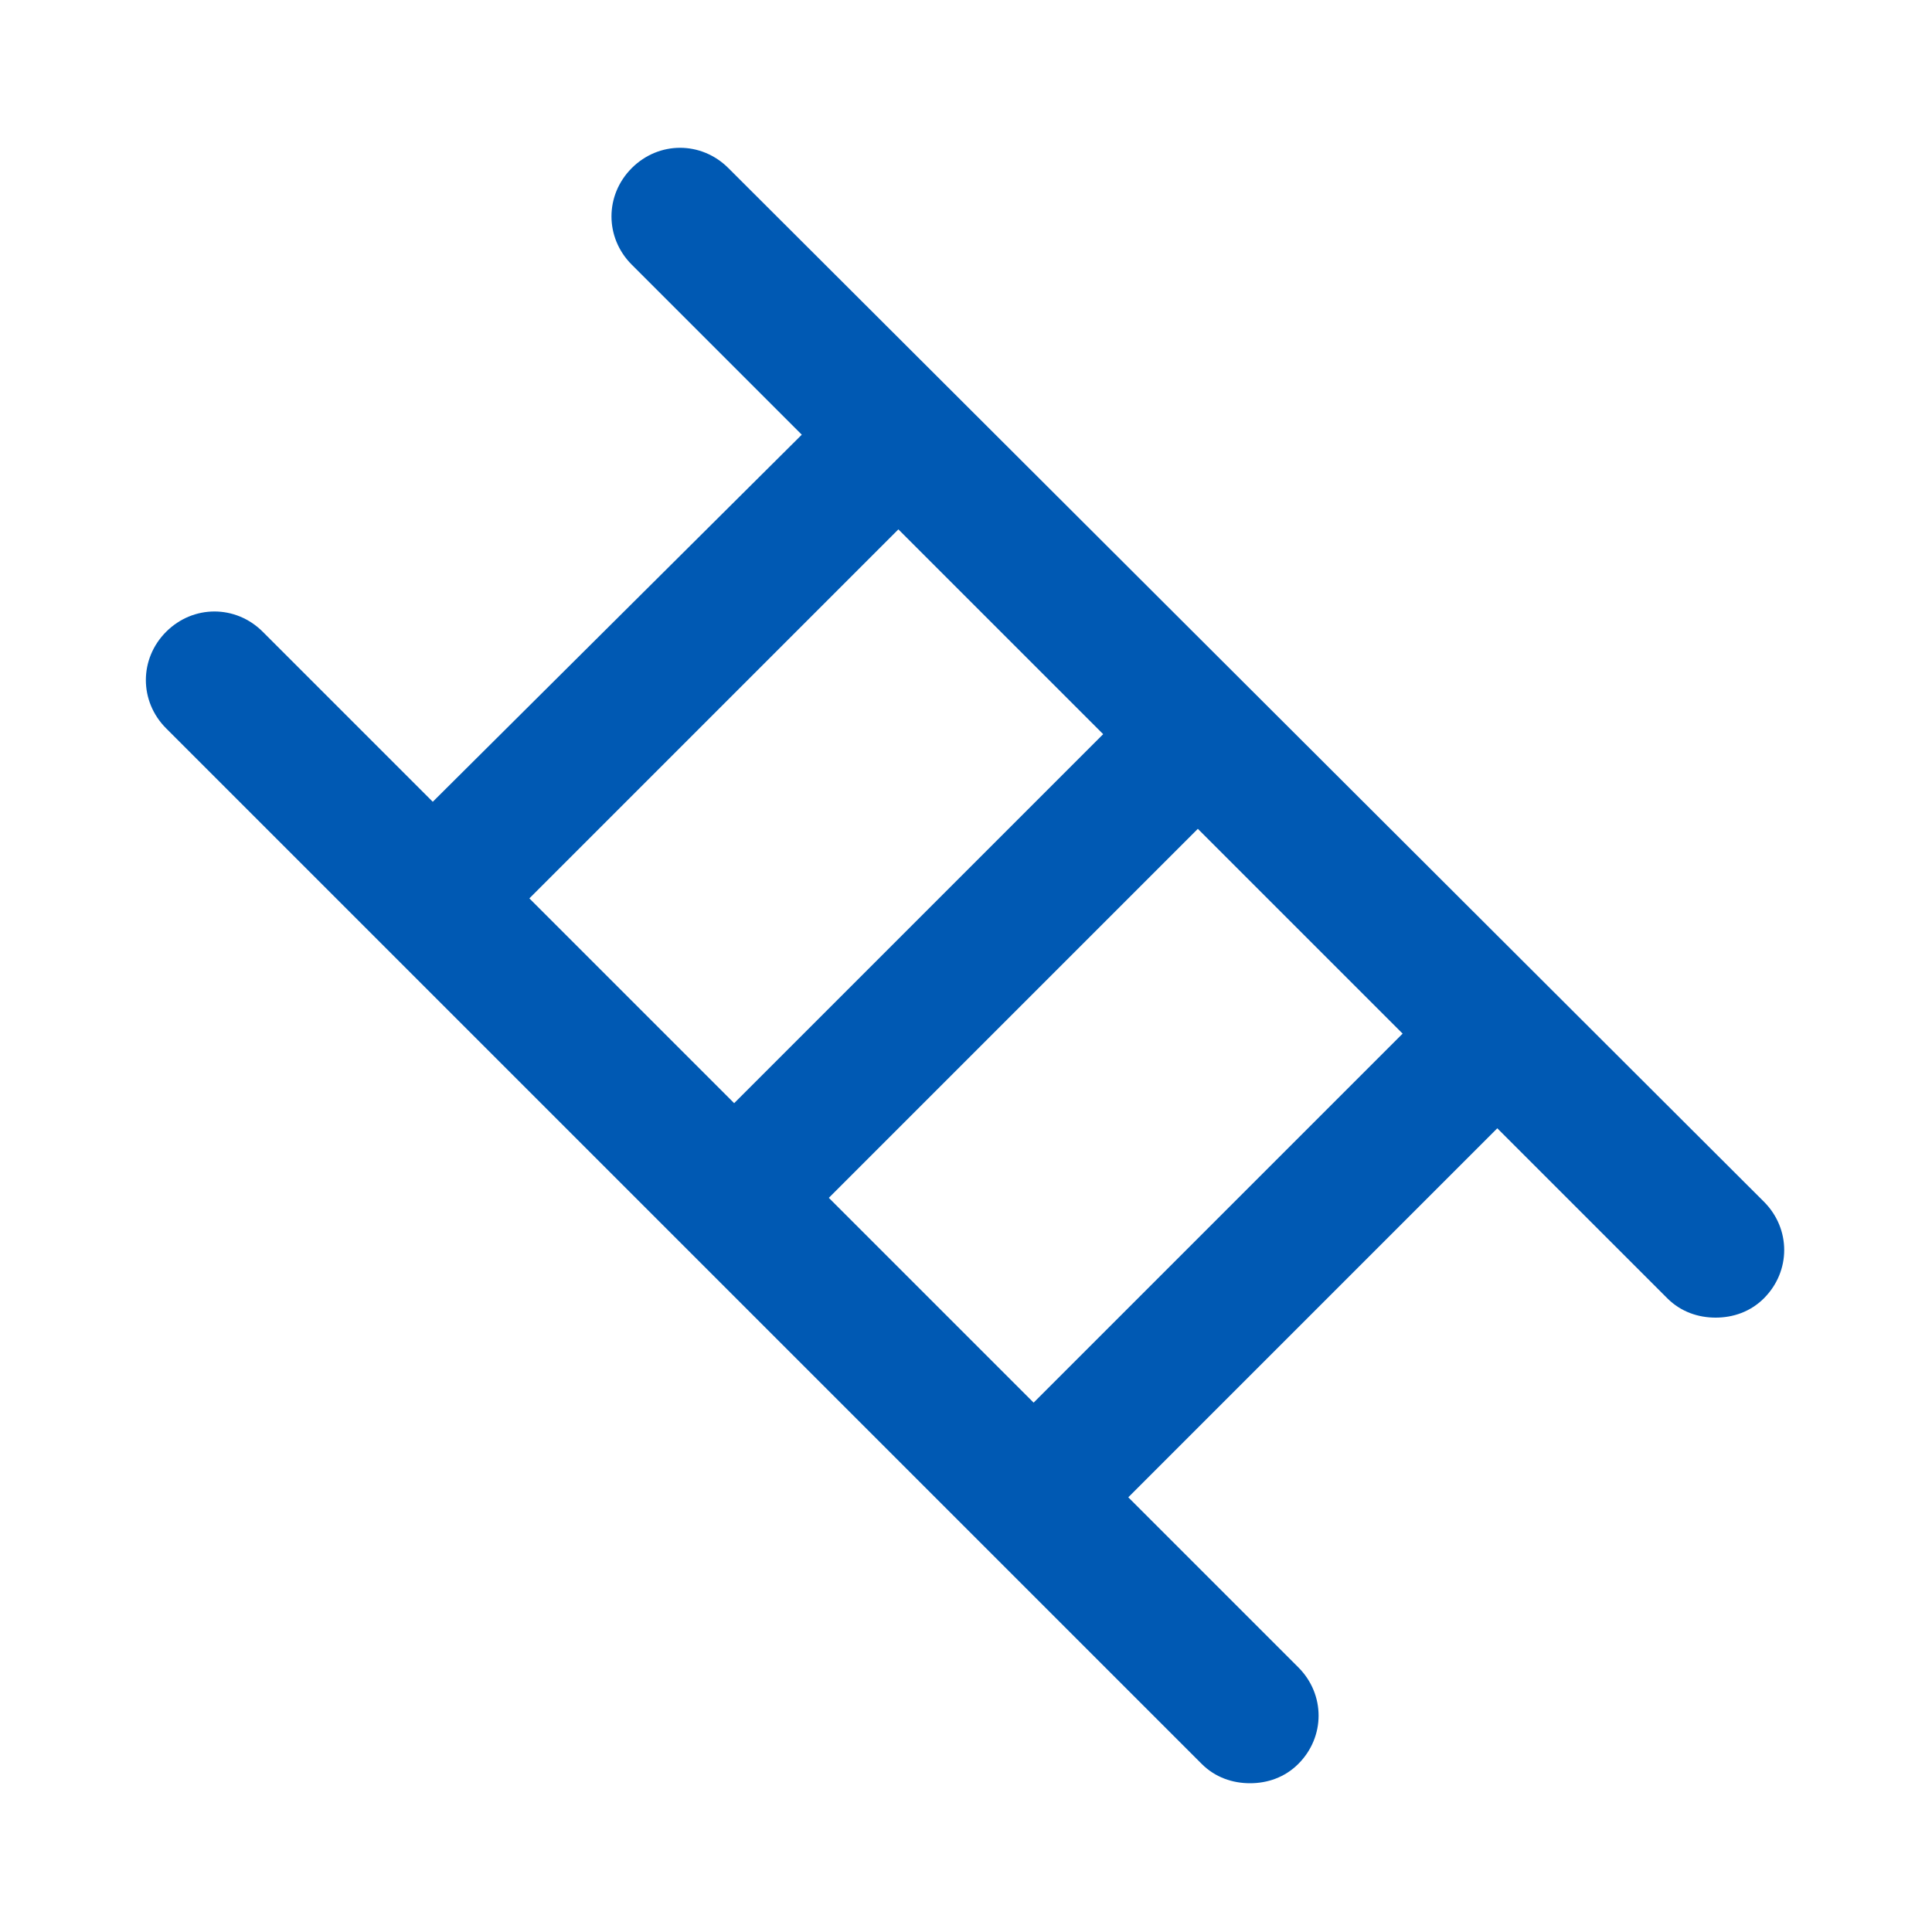
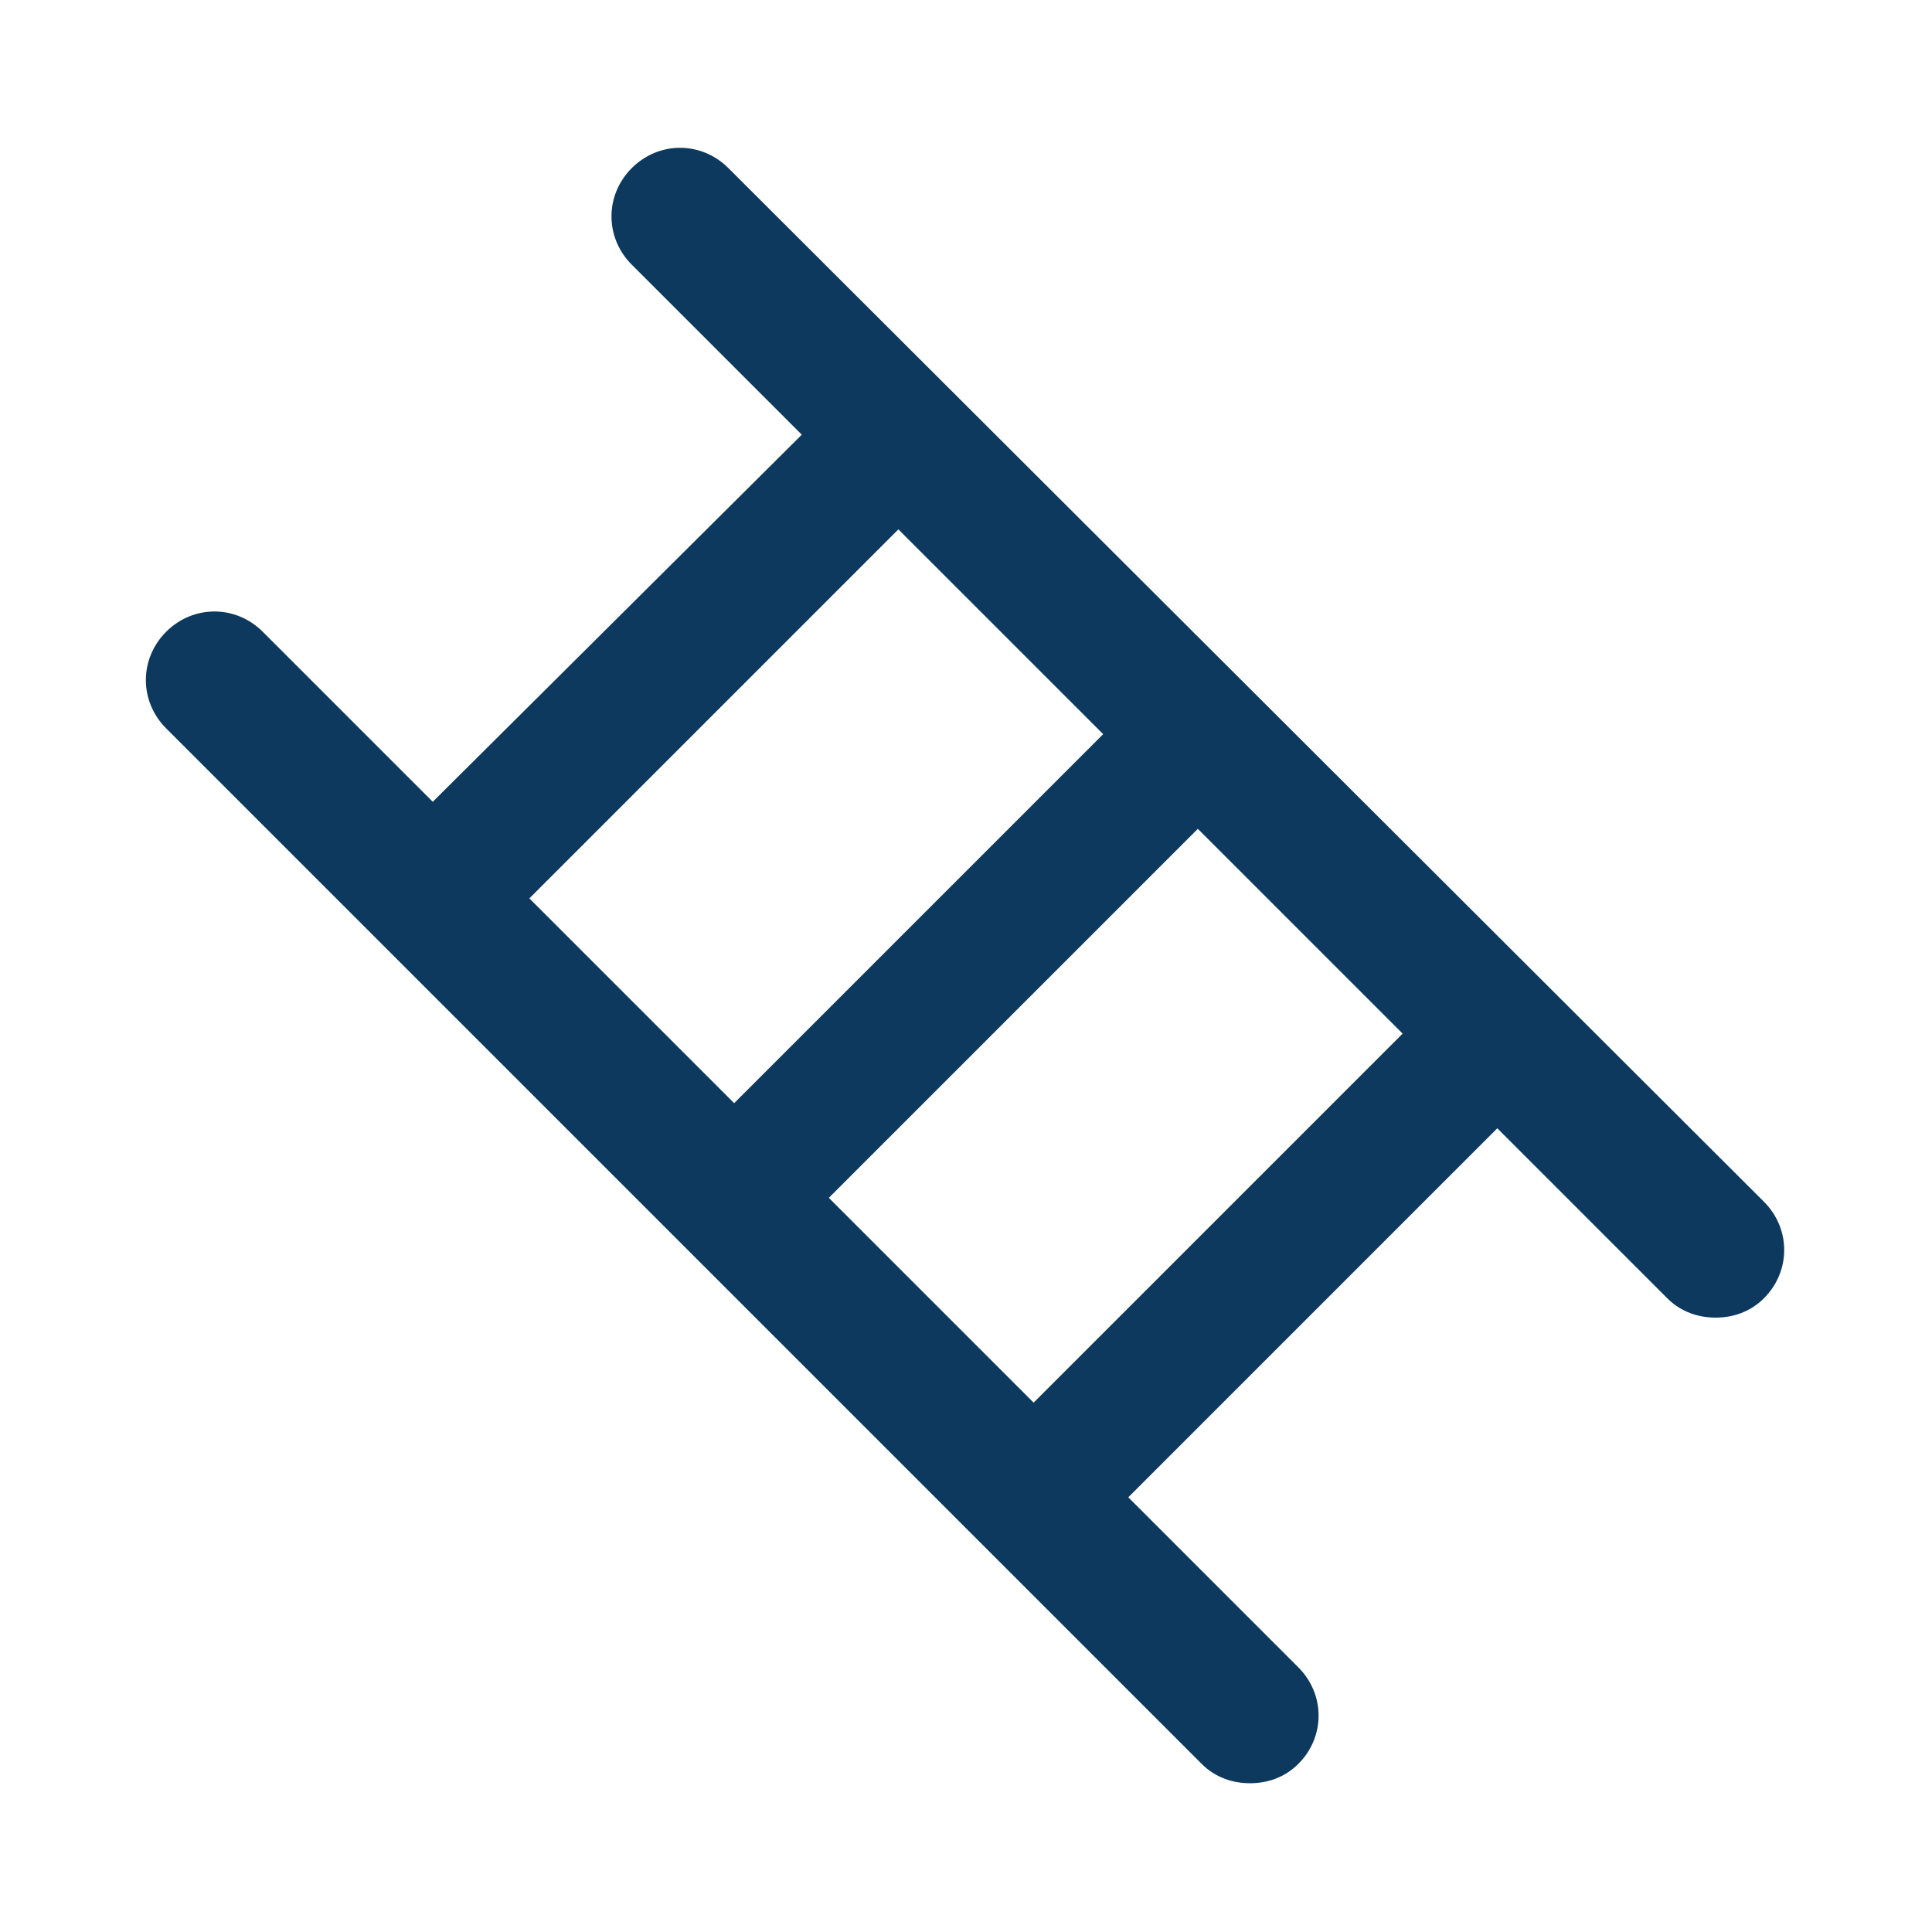
- <svg xmlns="http://www.w3.org/2000/svg" height="100px" width="100px" fill="#0059B3" version="1.1" x="0px" y="0px" viewBox="0 0 100 100" style="enable-background:new 0 0 100 100;" xml:space="preserve">
+ <svg xmlns="http://www.w3.org/2000/svg" height="100px" width="100px" fill="#0D395F" version="1.1" x="0px" y="0px" viewBox="0 0 100 100" style="enable-background:new 0 0 100 100;" xml:space="preserve">
  <g>
    <path d="M37.7,8.7c-1.4-1.4-3.6-1.4-5,0c-1.4,1.4-1.4,3.6,0,5l8.8,8.8L22.4,41.5l-8.8-8.8c-1.4-1.4-3.6-1.4-5,0   c-1.4,1.4-1.4,3.6,0,5l53.6,53.6c0.7,0.7,1.6,1,2.5,1s1.8-0.3,2.5-1c1.4-1.4,1.4-3.6,0-5l-8.8-8.8l19.1-19.1l8.8,8.8   c0.7,0.7,1.6,1,2.5,1s1.8-0.3,2.5-1c1.4-1.4,1.4-3.6,0-5L37.7,8.7z M46.5,27.4L57.1,38L38,57.1L27.4,46.5L46.5,27.4z M53.5,72.6   L42.9,62L62,42.9l10.6,10.6L53.5,72.6z" />
  </g>
</svg>
